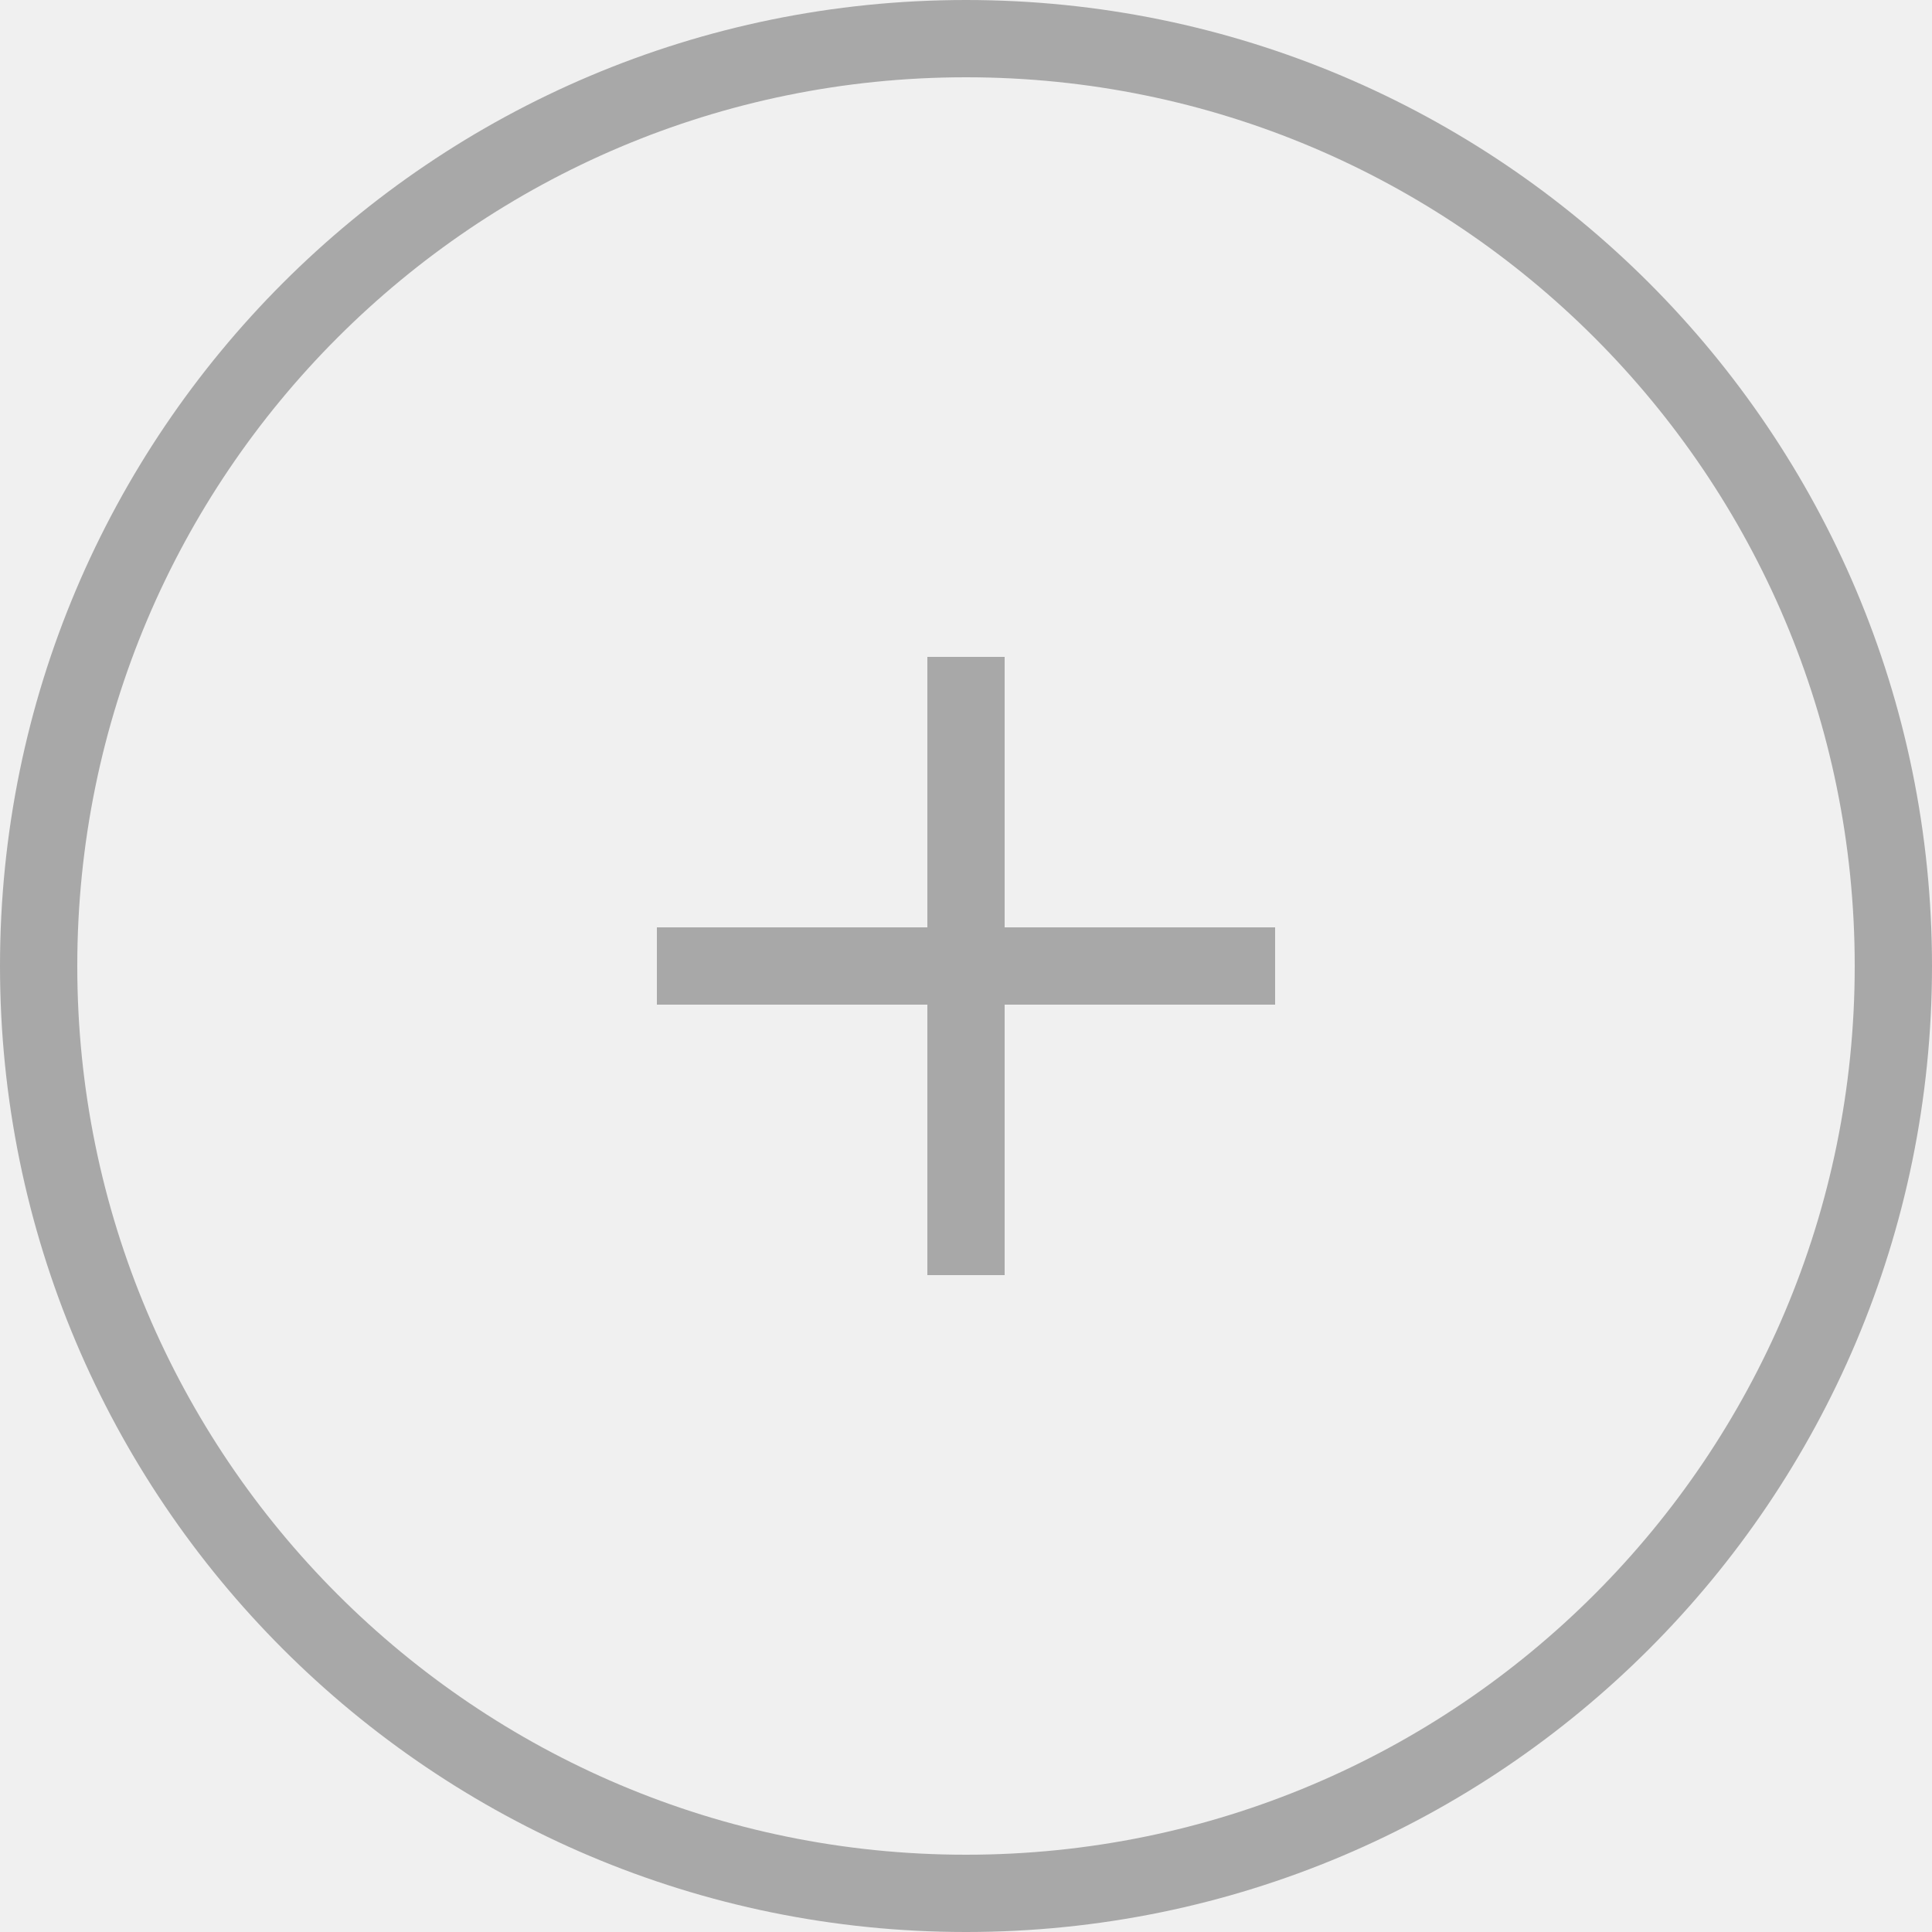
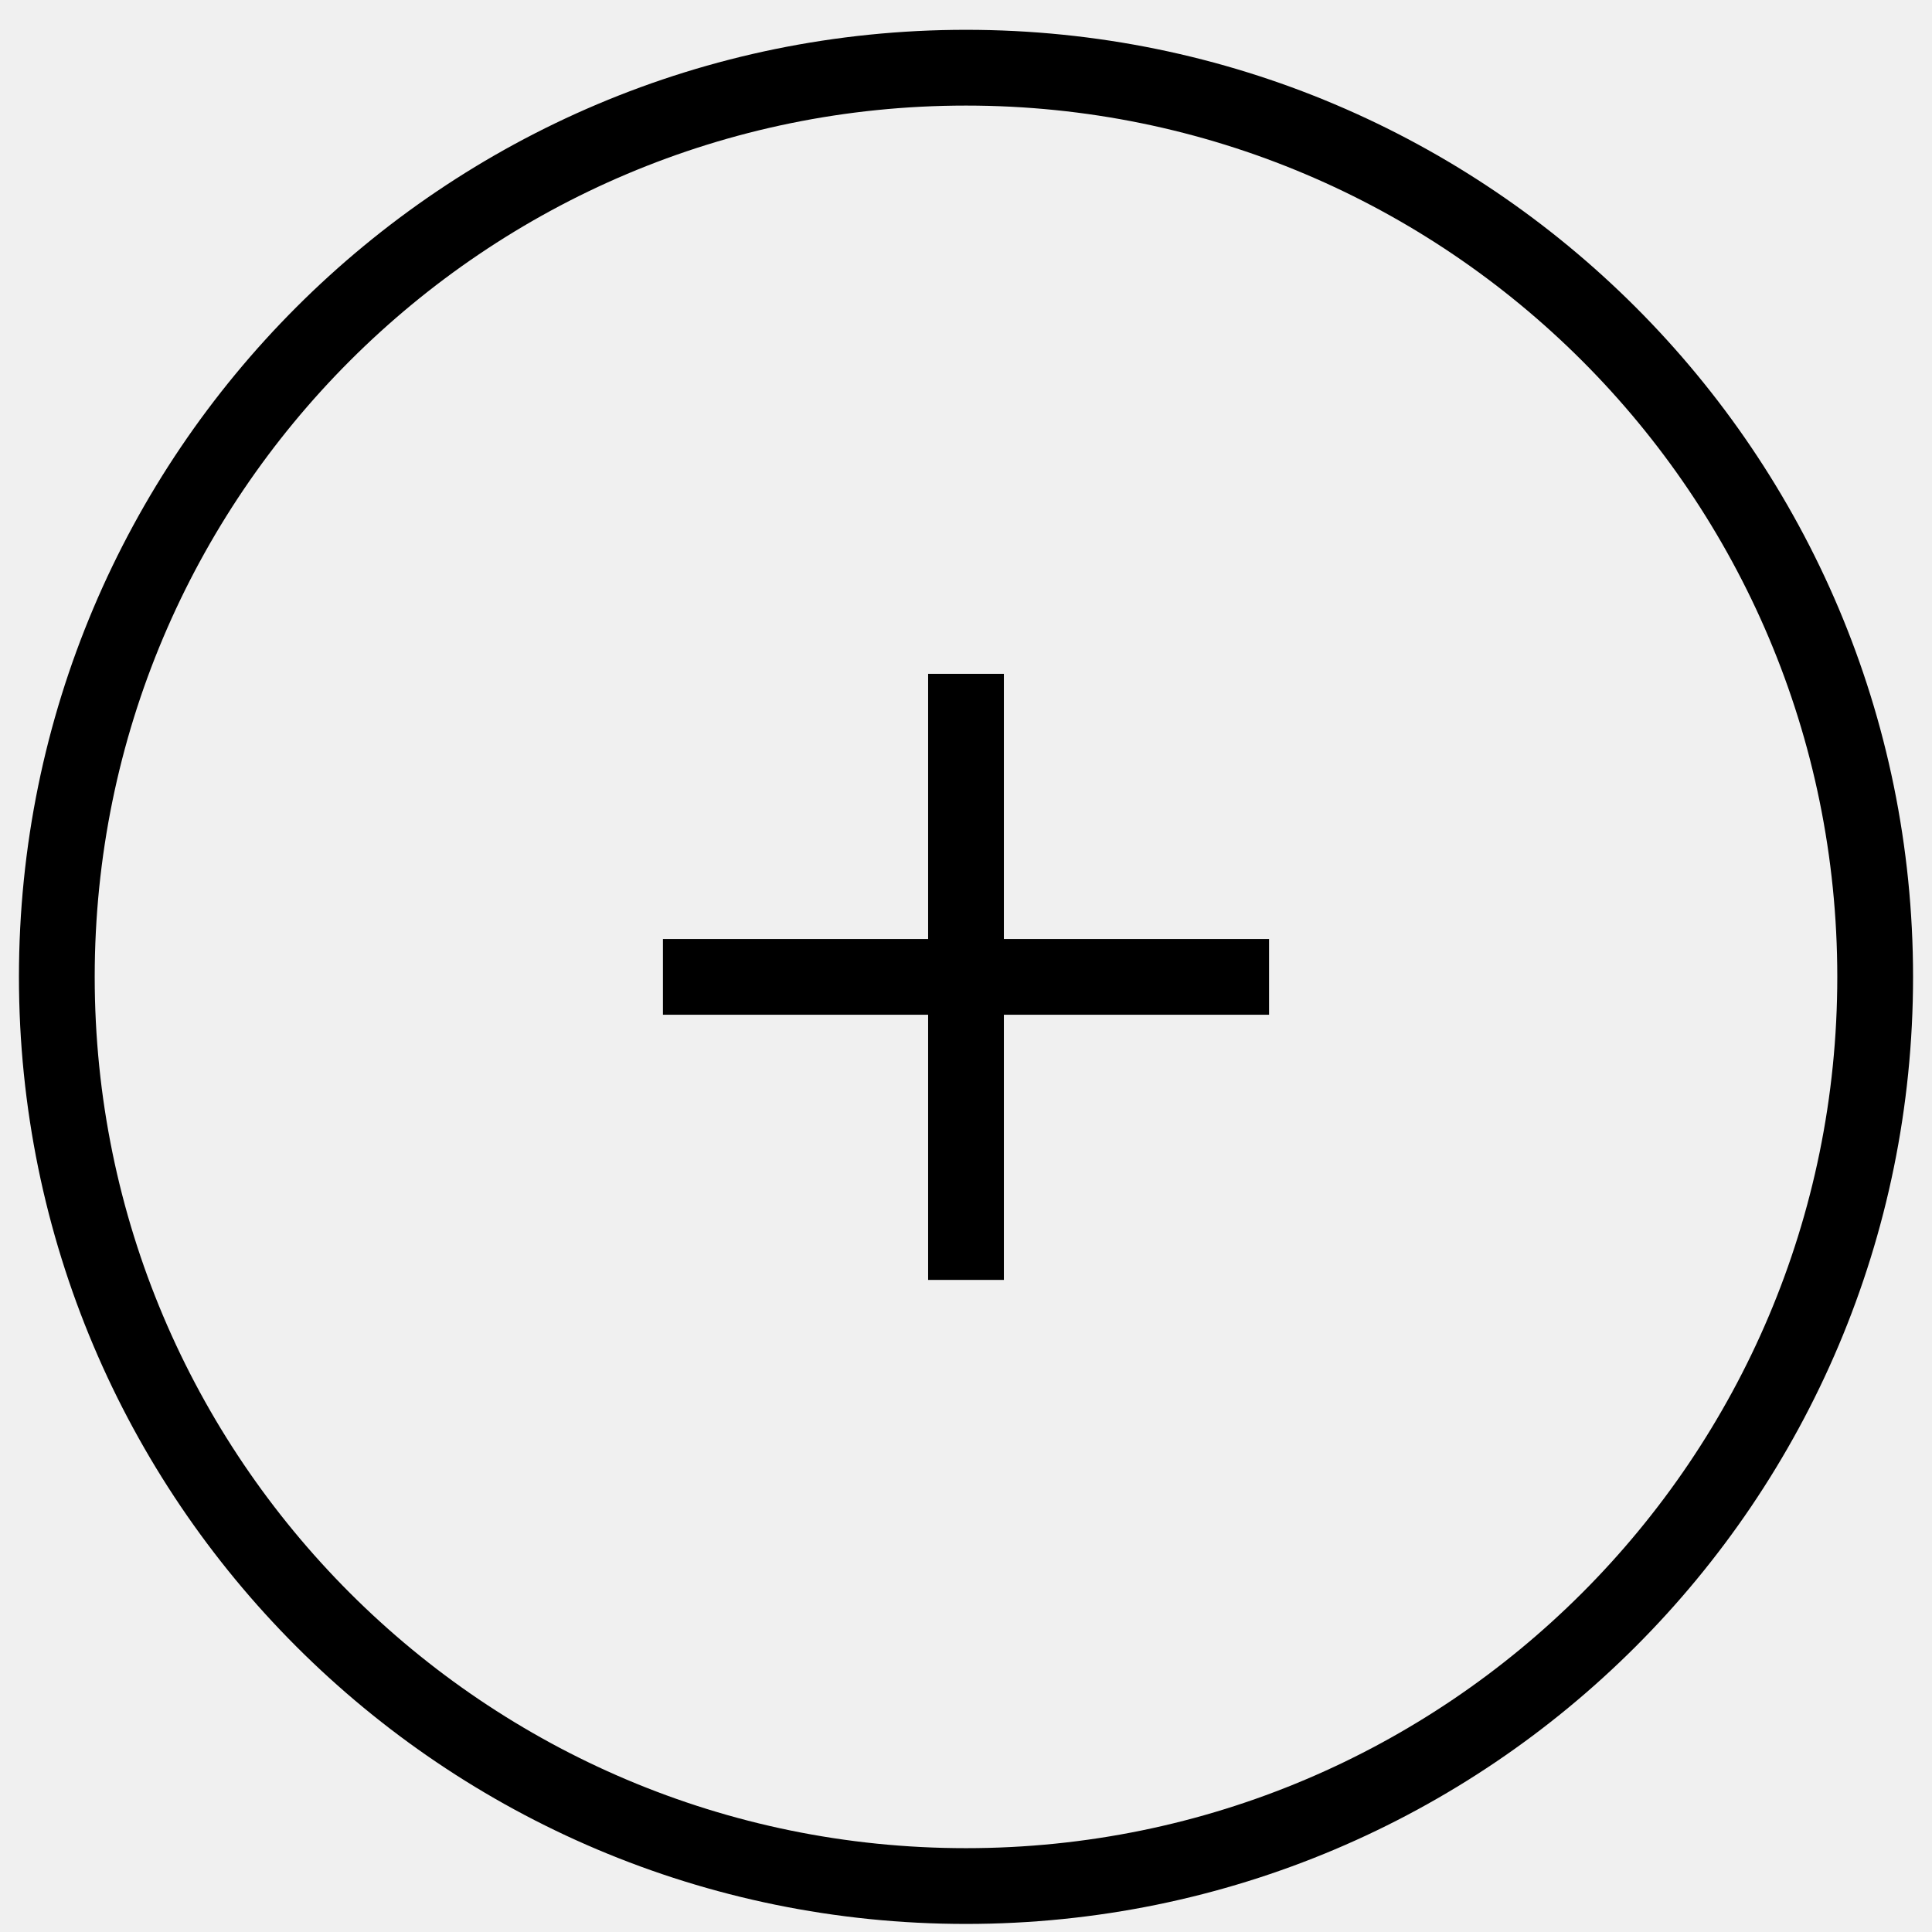
- <svg xmlns="http://www.w3.org/2000/svg" width="50" height="50" viewBox="0 0 50 50" fill="none">
-   <circle opacity="0.3" cx="25" cy="25" r="24" stroke="black" stroke-width="2" />
-   <g opacity="0.3" clip-path="url(#clip0_30801_814)">
-     <path d="M33 24H26V17H24V24H17V26H24V33H26V26H33V24Z" fill="black" />
+ <svg xmlns="http://www.w3.org/2000/svg" width="50" height="50" viewBox="0 0 50 51" fill="none">
+   <circle cx="25" cy="25.787" r="24" stroke="black" stroke-width="2" />
+   <g clip-path="url(#clip0_11423_1729)">
+     <path d="M33 24.787H26V17.787H24V24.787H17V26.787H24V33.787H26V26.787H33V24.787Z" fill="black" />
  </g>
  <defs>
-     <clipPath id="clip0_30801_814">
-       <rect width="16" height="16" fill="white" transform="translate(17 17)" />
+     <clipPath id="clip0_11423_1729">
+       <rect width="16" height="16" fill="white" transform="translate(17 17.787)" />
    </clipPath>
  </defs>
</svg>
